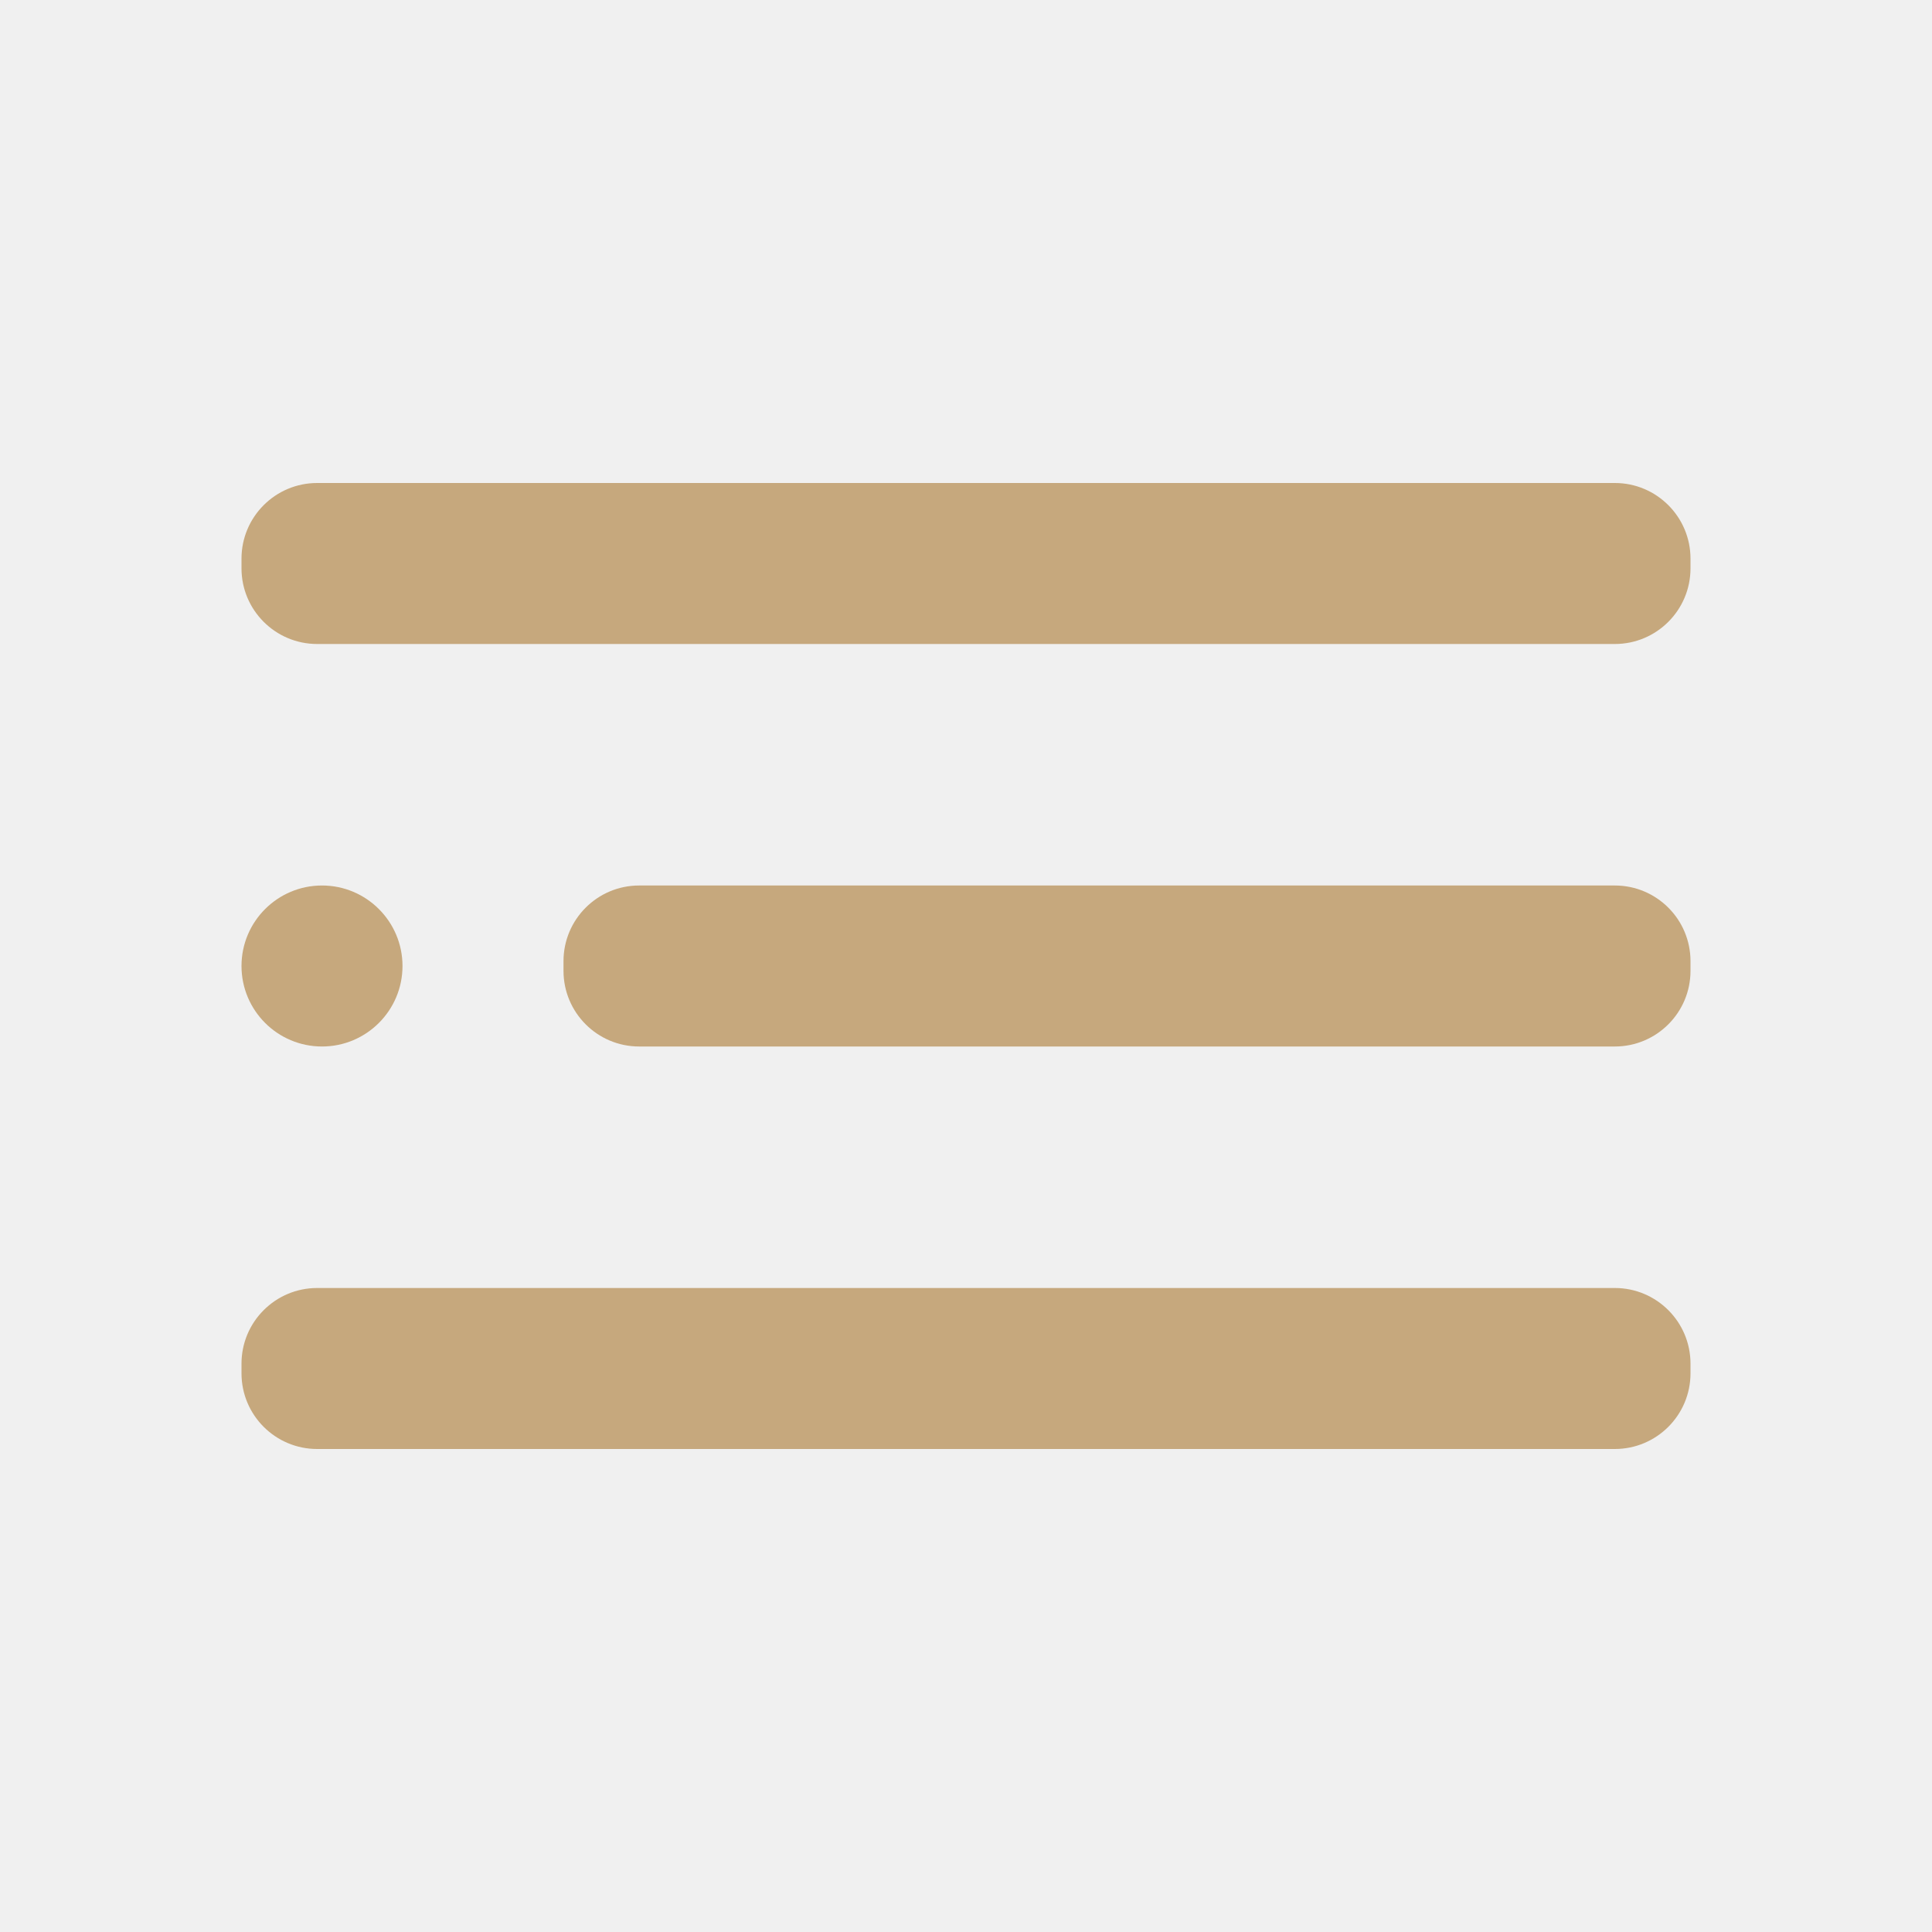
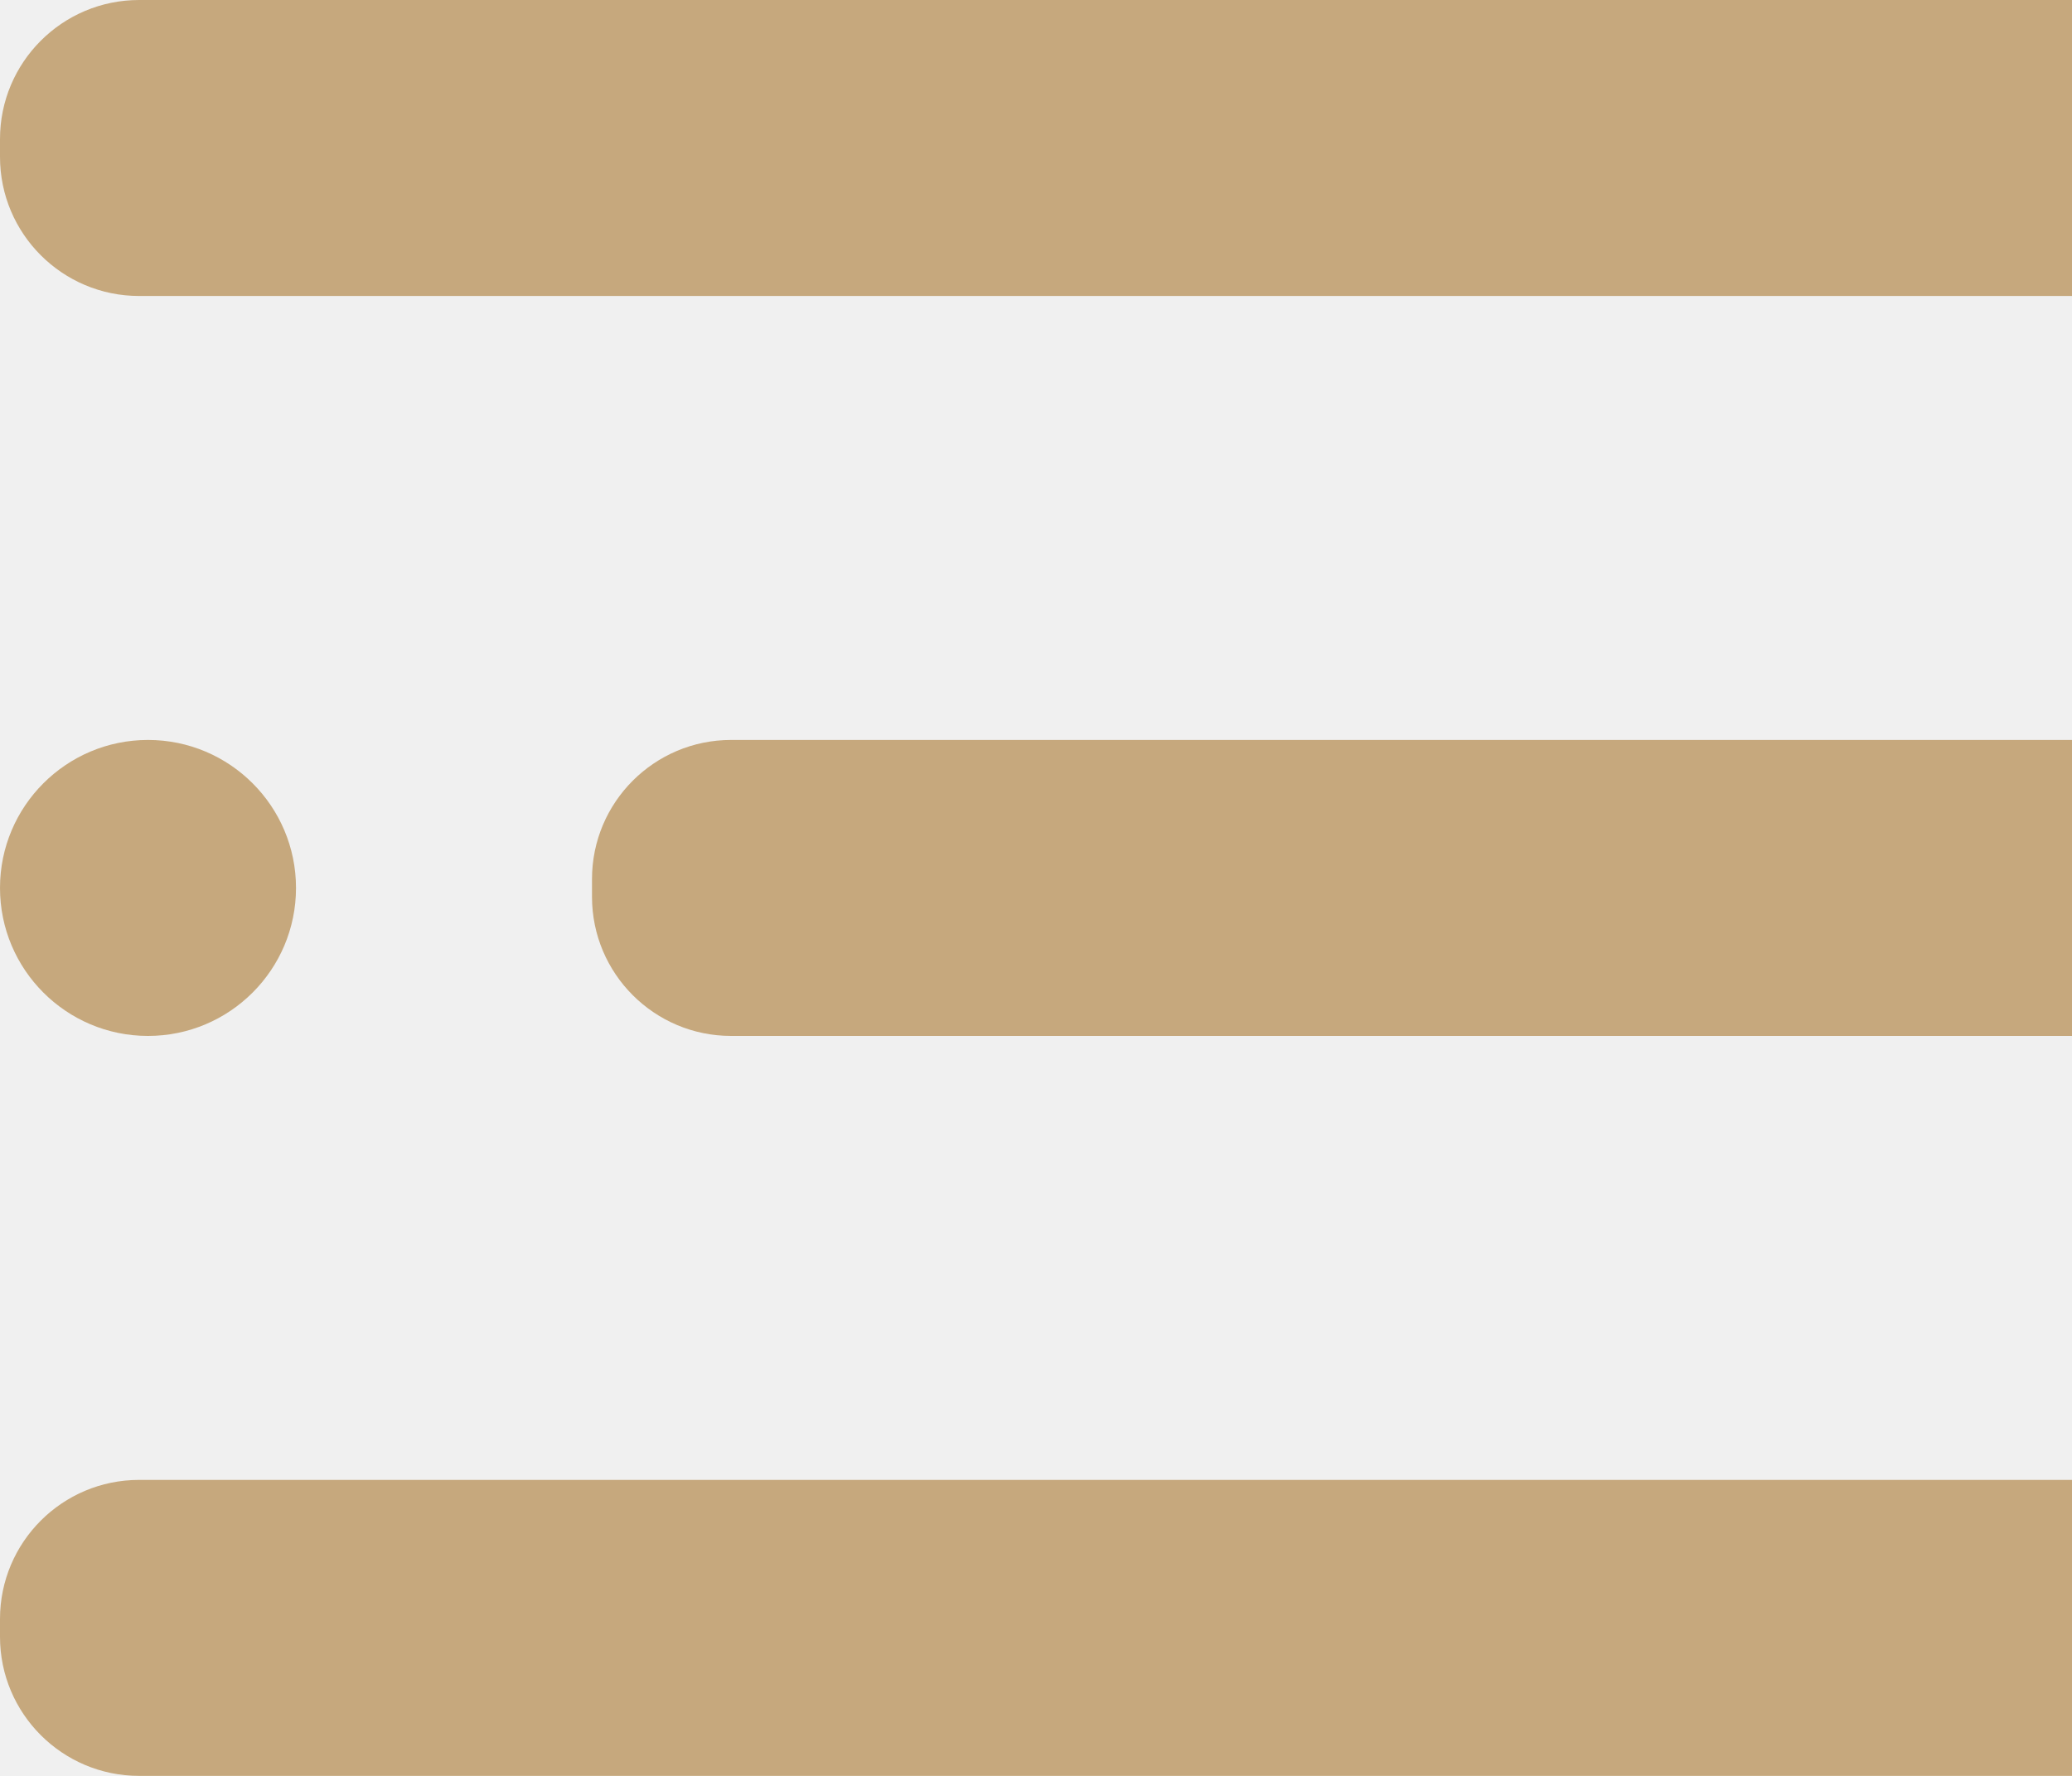
- <svg xmlns="http://www.w3.org/2000/svg" width="24" height="24" viewBox="0 0 24 24" fill="none">
-   <path d="M4 13C4.552 13 5 12.552 5 12C5 11.448 4.552 11 4 11C3.448 11 3 11.448 3 12C3 12.552 3.448 13 4 13Z" fill="#C6A87D" />
-   <path d="M20.06 11H7.94C7.421 11 7 11.421 7 11.94V12.06C7 12.579 7.421 13 7.94 13H20.06C20.579 13 21 12.579 21 12.06V11.94C21 11.421 20.579 11 20.06 11Z" fill="#C6A87D" />
-   <path d="M20.06 16H3.94C3.421 16 3 16.421 3 16.94V17.06C3 17.579 3.421 18 3.94 18H20.06C20.579 18 21 17.579 21 17.06V16.94C21 16.421 20.579 16 20.06 16Z" fill="#C6A87D" />
-   <path d="M20.06 6H3.94C3.421 6 3 6.421 3 6.94V7.06C3 7.579 3.421 8 3.94 8H20.06C20.579 8 21 7.579 21 7.06V6.94C21 6.421 20.579 6 20.06 6Z" fill="#C6A87D" />
+ <svg xmlns="http://www.w3.org/2000/svg" width="14" height="12" viewBox="0 0 14 12" fill="none">
+   <g clip-path="url(#clip0_333_2)">
+     <path d="M1 7C1.552 7 2 6.552 2 6C2 5.448 1.552 5 1 5C0.448 5 0 5.448 0 6C0 6.552 0.448 7 1 7Z" fill="#C6A87D" />
+     <path d="M17.06 5H4.94C4.421 5 4 5.421 4 5.94V6.06C4 6.579 4.421 7 4.94 7H17.06C17.579 7 18 6.579 18 6.06V5.94C18 5.421 17.579 5 17.06 5Z" fill="#C6A87D" />
+     <path d="M17.06 10H0.94C0.421 10 0 10.421 0 10.94V11.06C0 11.579 0.421 12 0.94 12H17.06C17.579 12 18 11.579 18 11.06V10.94C18 10.421 17.579 10 17.06 10Z" fill="#C6A87D" />
+     <path d="M17.06 0H0.94C0.421 0 0 0.421 0 0.94V1.06C0 1.579 0.421 2 0.94 2H17.06C17.579 2 18 1.579 18 1.06V0.94C18 0.421 17.579 0 17.06 0Z" fill="#C6A87D" />
+   </g>
+   <defs>
+     <clipPath id="clip0_333_2">
+       <rect width="14" height="12" fill="white" />
+     </clipPath>
+   </defs>
</svg>
